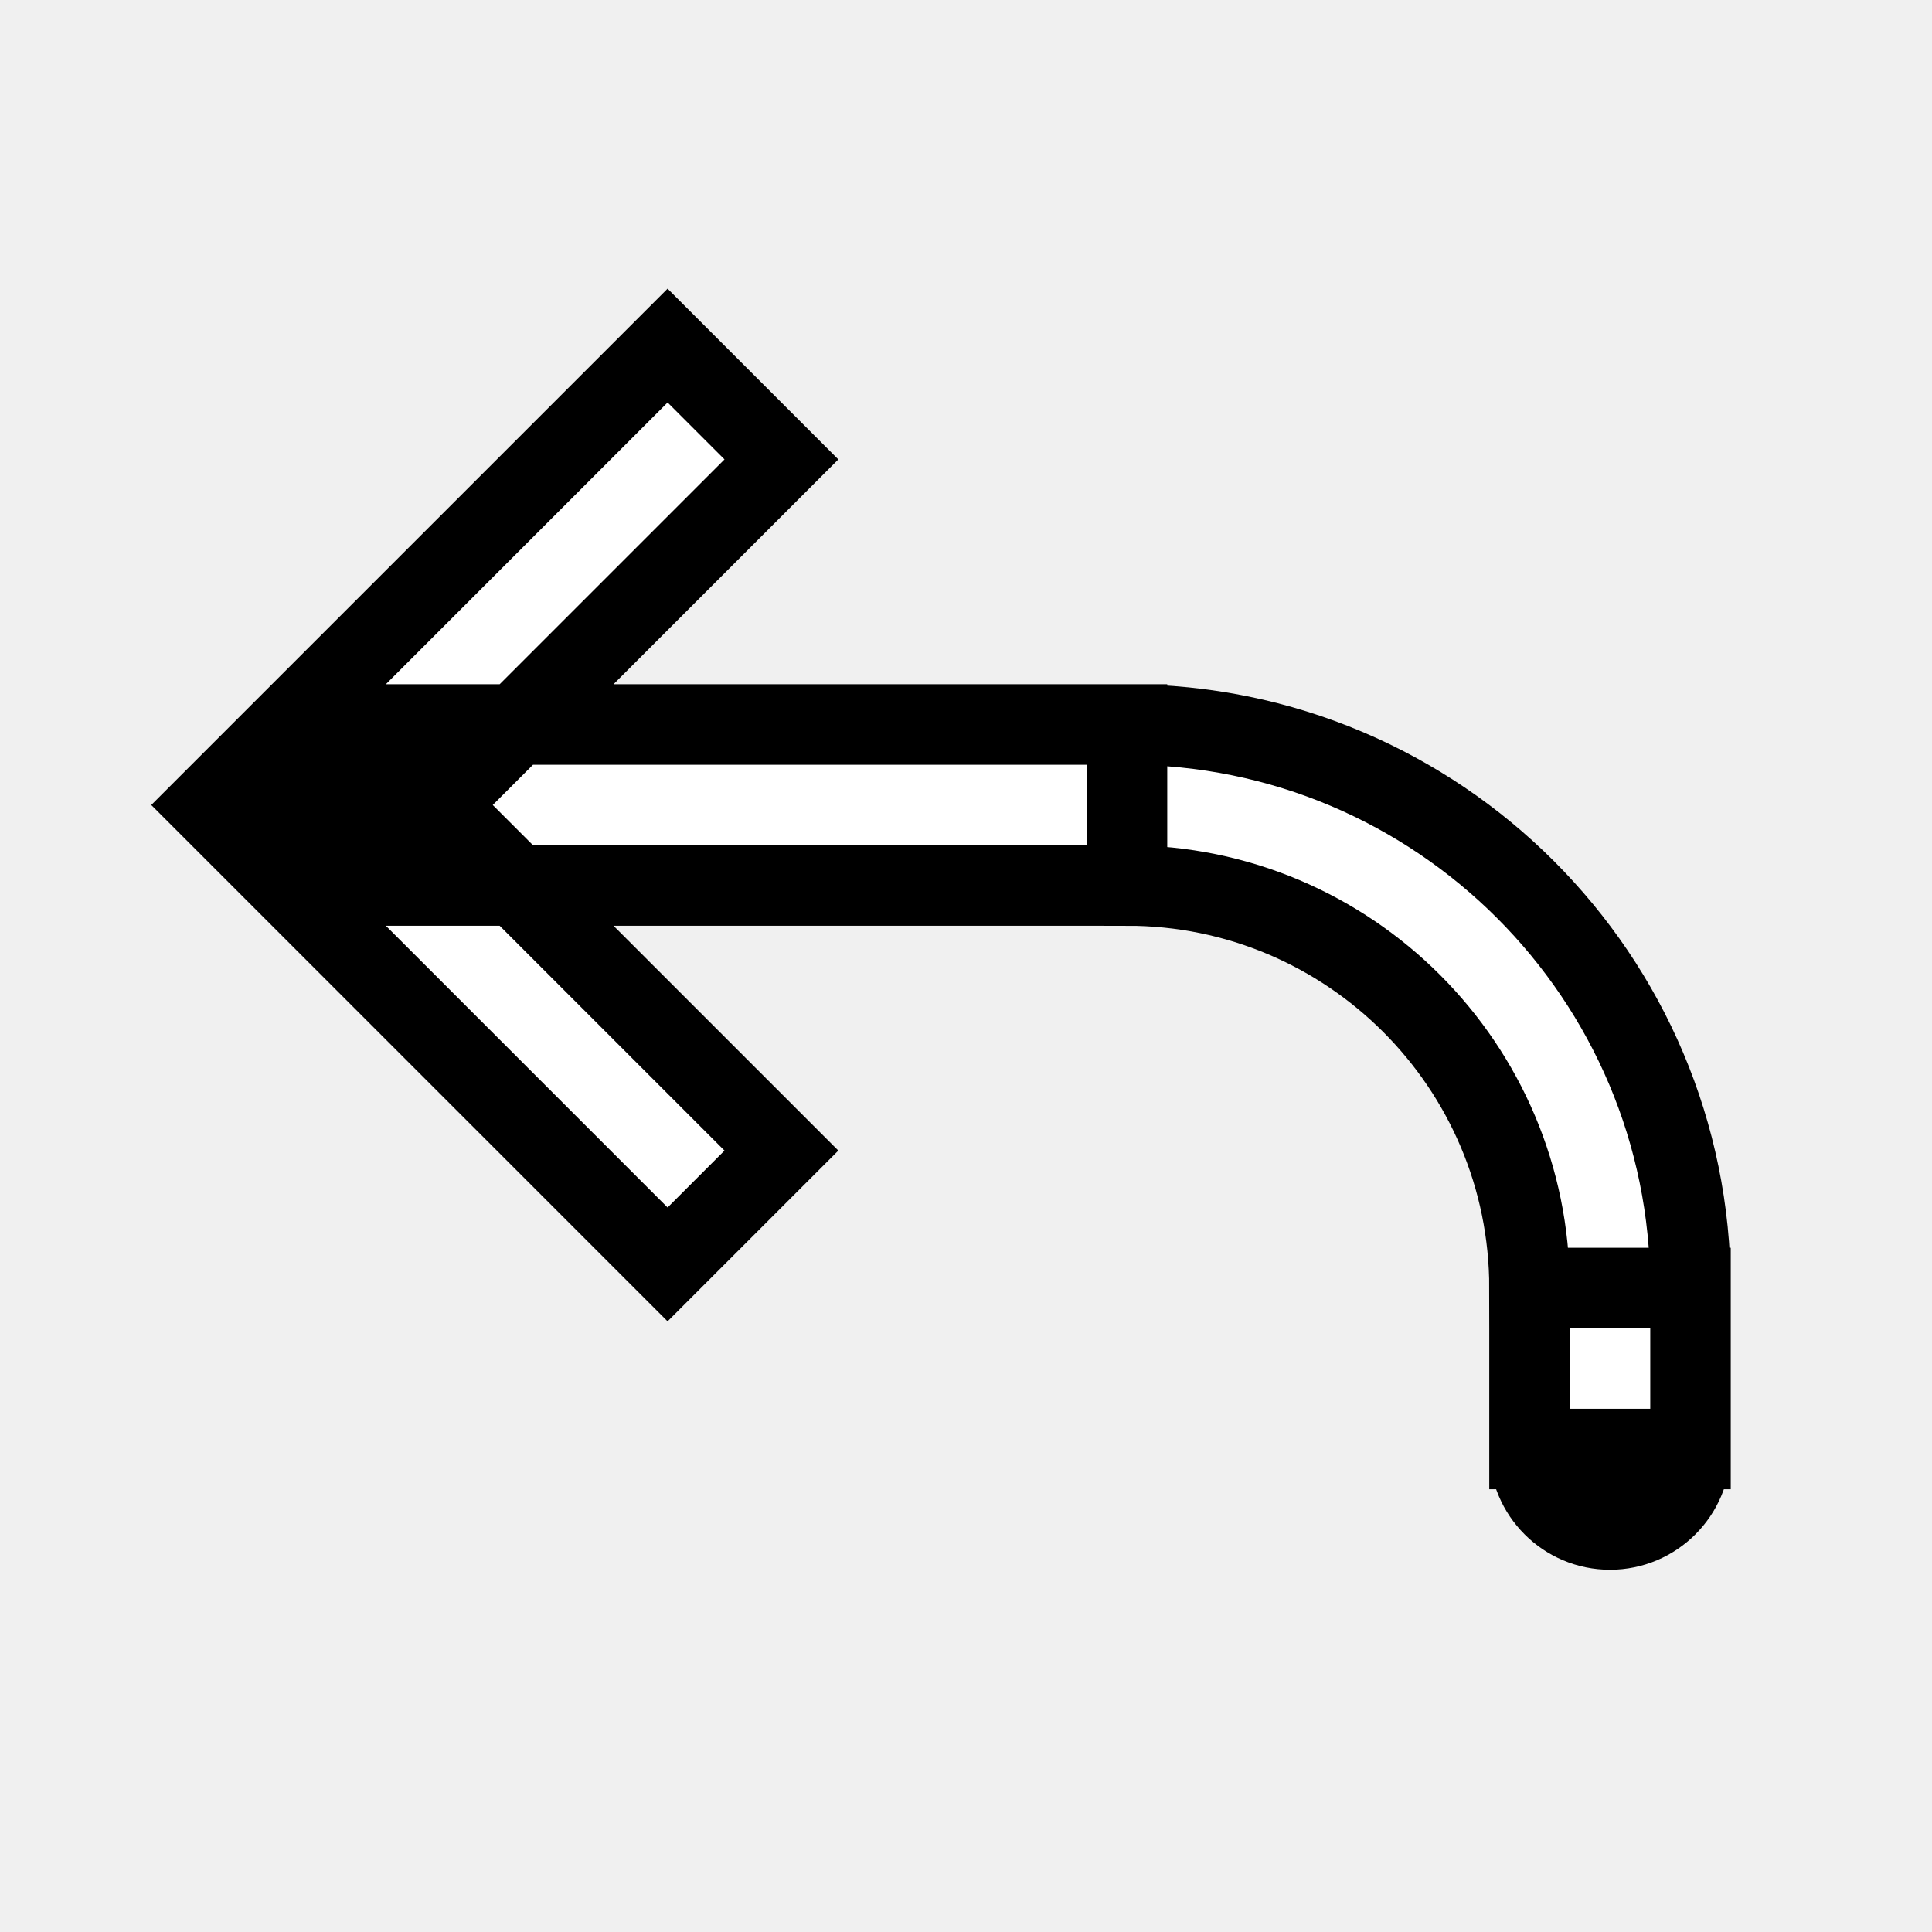
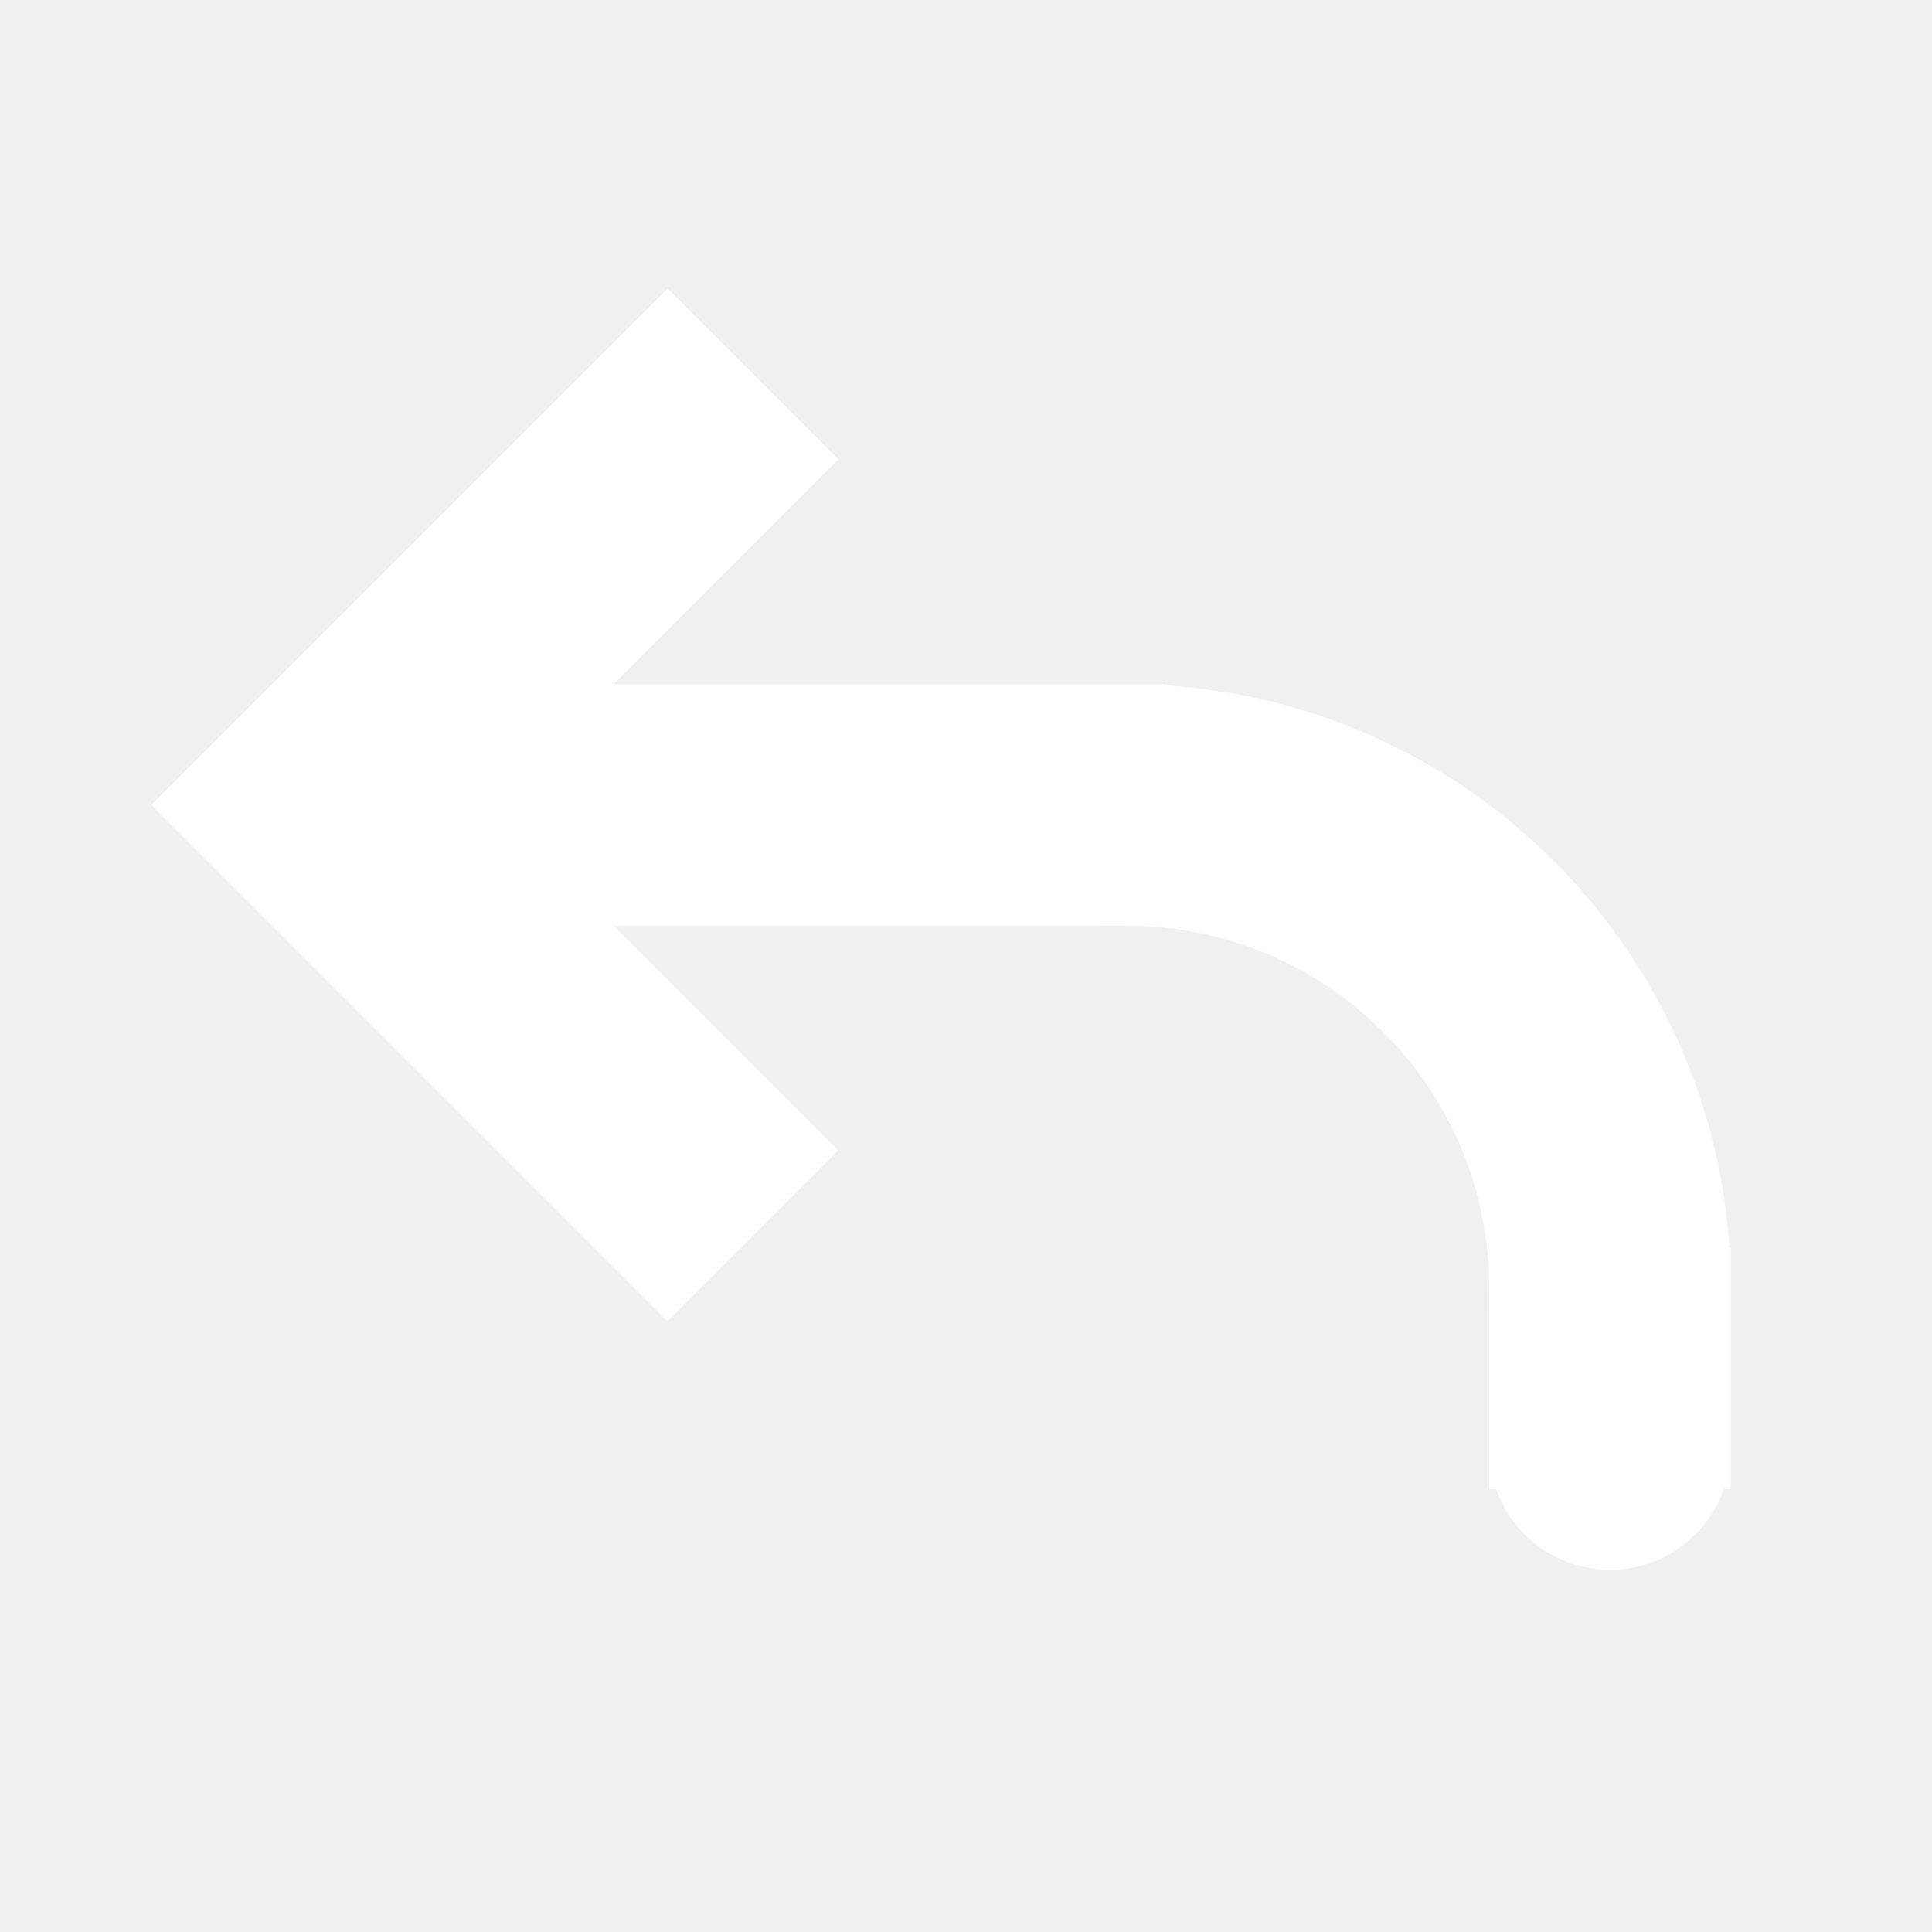
- <svg xmlns="http://www.w3.org/2000/svg" viewBox="0 0 24 24" fill="none" stroke="currentColor">
+ <svg xmlns="http://www.w3.org/2000/svg" viewBox="0 0 24 24" fill="none" stroke="#fff">
  <g id="SVGRepo_bgCarrier" stroke-width="0" />
  <g id="SVGRepo_tracerCarrier" stroke-linecap="round" stroke-linejoin="round" />
  <g id="SVGRepo_iconCarrier">
    <path d="M4 10L3.293 10.707L2.586 10L3.293 9.293L4 10ZM21 18C21 18.552 20.552 19 20 19C19.448 19 19 18.552 19 18L21 18ZM8.293 15.707L3.293 10.707L4.707 9.293L9.707 14.293L8.293 15.707ZM3.293 9.293L8.293 4.293L9.707 5.707L4.707 10.707L3.293 9.293ZM4 9L14 9L14 11L4 11L4 9ZM21 16L21 18L19 18L19 16L21 16ZM14 9C17.866 9 21 12.134 21 16L19 16C19 13.239 16.761 11 14 11L14 9Z" fill="#fff" />
  </g>
</svg>
